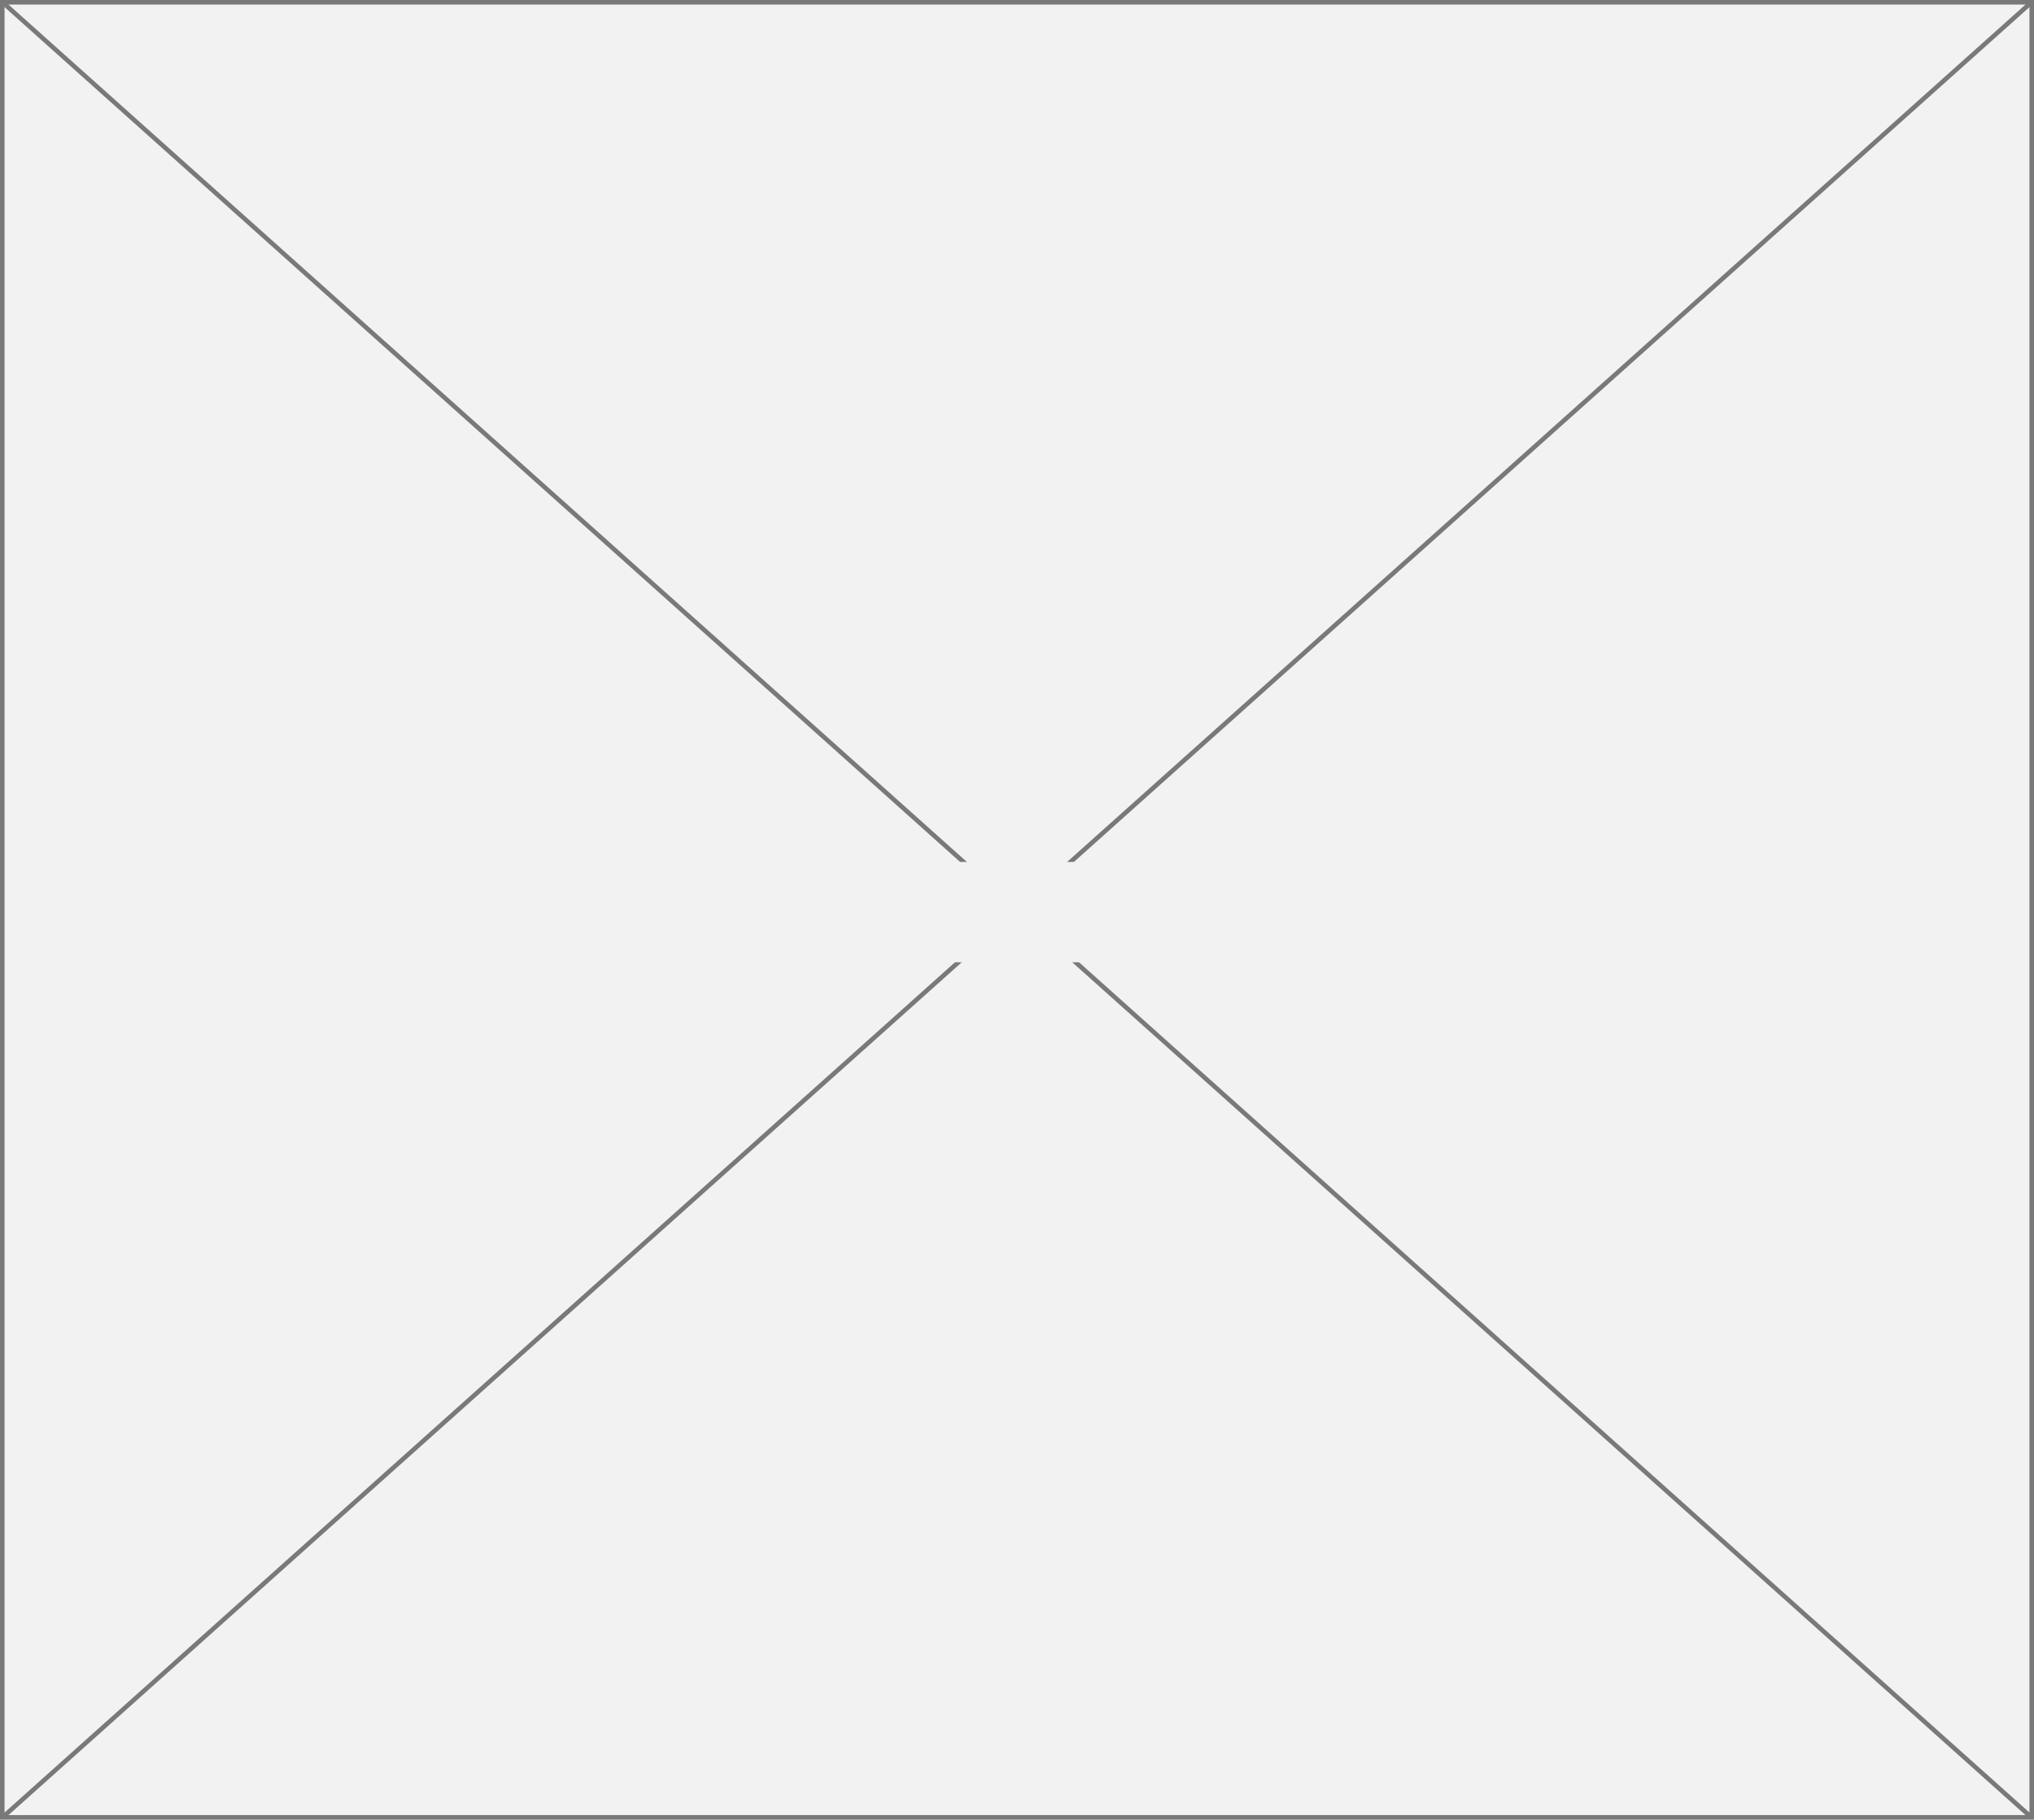
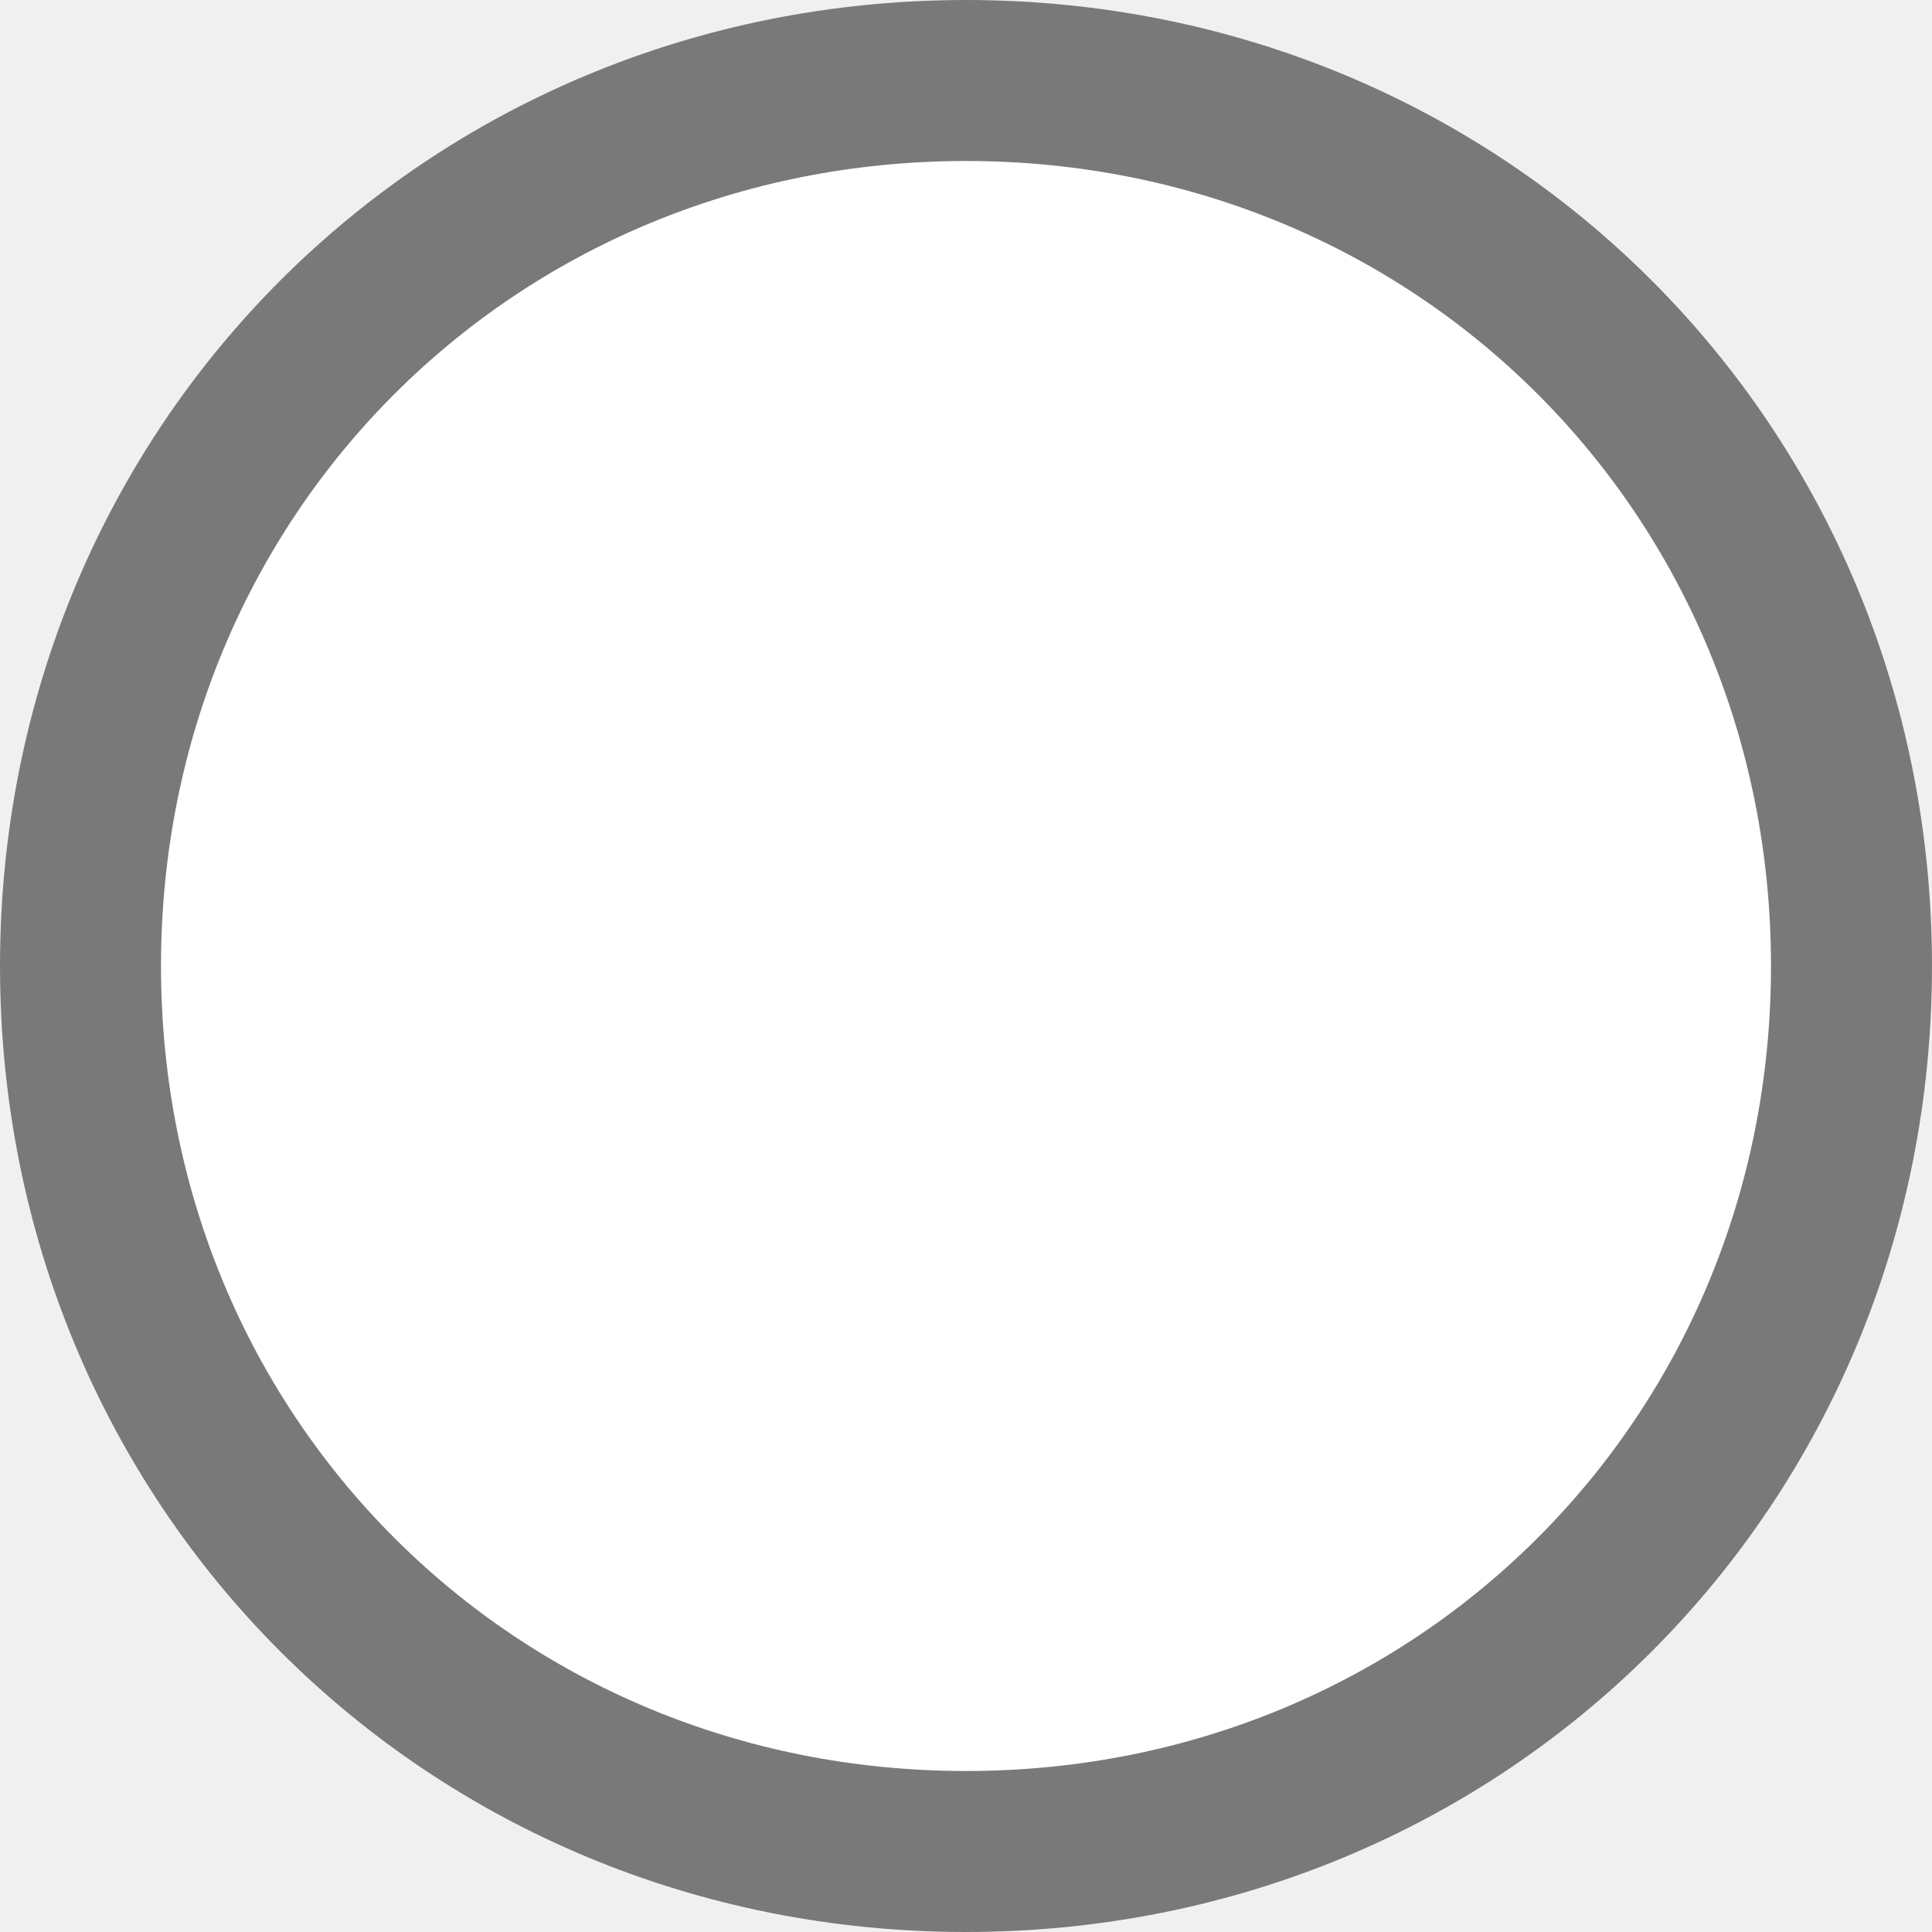
- <svg xmlns="http://www.w3.org/2000/svg" version="1.1" width="446px" height="399px">
-   <defs>
-     <mask fill="white" id="clip43">
-       <path d="M 2614 567  L 2654 567  L 2654 589  L 2614 589  Z M 2410 378  L 2856 378  L 2856 777  L 2410 777  Z " fill-rule="evenodd" />
-     </mask>
-   </defs>
-   <g transform="matrix(1 0 0 1 -2410 -378 )">
-     <path d="M 2410.5 378.5  L 2855.5 378.5  L 2855.5 776.5  L 2410.5 776.5  L 2410.5 378.5  Z " fill-rule="nonzero" fill="#f2f2f2" stroke="none" />
-     <path d="M 2410.5 378.5  L 2855.5 378.5  L 2855.5 776.5  L 2410.5 776.5  L 2410.5 378.5  Z " stroke-width="1" stroke="#797979" fill="none" />
-     <path d="M 2410.417 378.373  L 2855.583 776.627  M 2855.583 378.373  L 2410.417 776.627  " stroke-width="1" stroke="#797979" fill="none" mask="url(#clip43)" />
-   </g>
+ <svg xmlns="http://www.w3.org/2000/svg" version="1.1" width="12px" height="12px" viewBox="1842 368  12 12">
+   <path d="M 1848 368  C 1851.36 368  1854 370.64  1854 374  C 1854 377.36  1851.36 380  1848 380  C 1844.64 380  1842 377.36  1842 374  C 1842 370.64  1844.64 368  1848 368  Z " fill-rule="nonzero" fill="#ffffff" stroke="none" />
+   <path d="M 1848 368.5  C 1851.08 368.5  1853.5 370.92  1853.5 374  C 1853.5 377.08  1851.08 379.5  1848 379.5  C 1844.92 379.5  1842.5 377.08  1842.5 374  C 1842.5 370.92  1844.92 368.5  1848 368.5  Z " stroke-width="1" stroke="#797979" fill="none" />
</svg>
